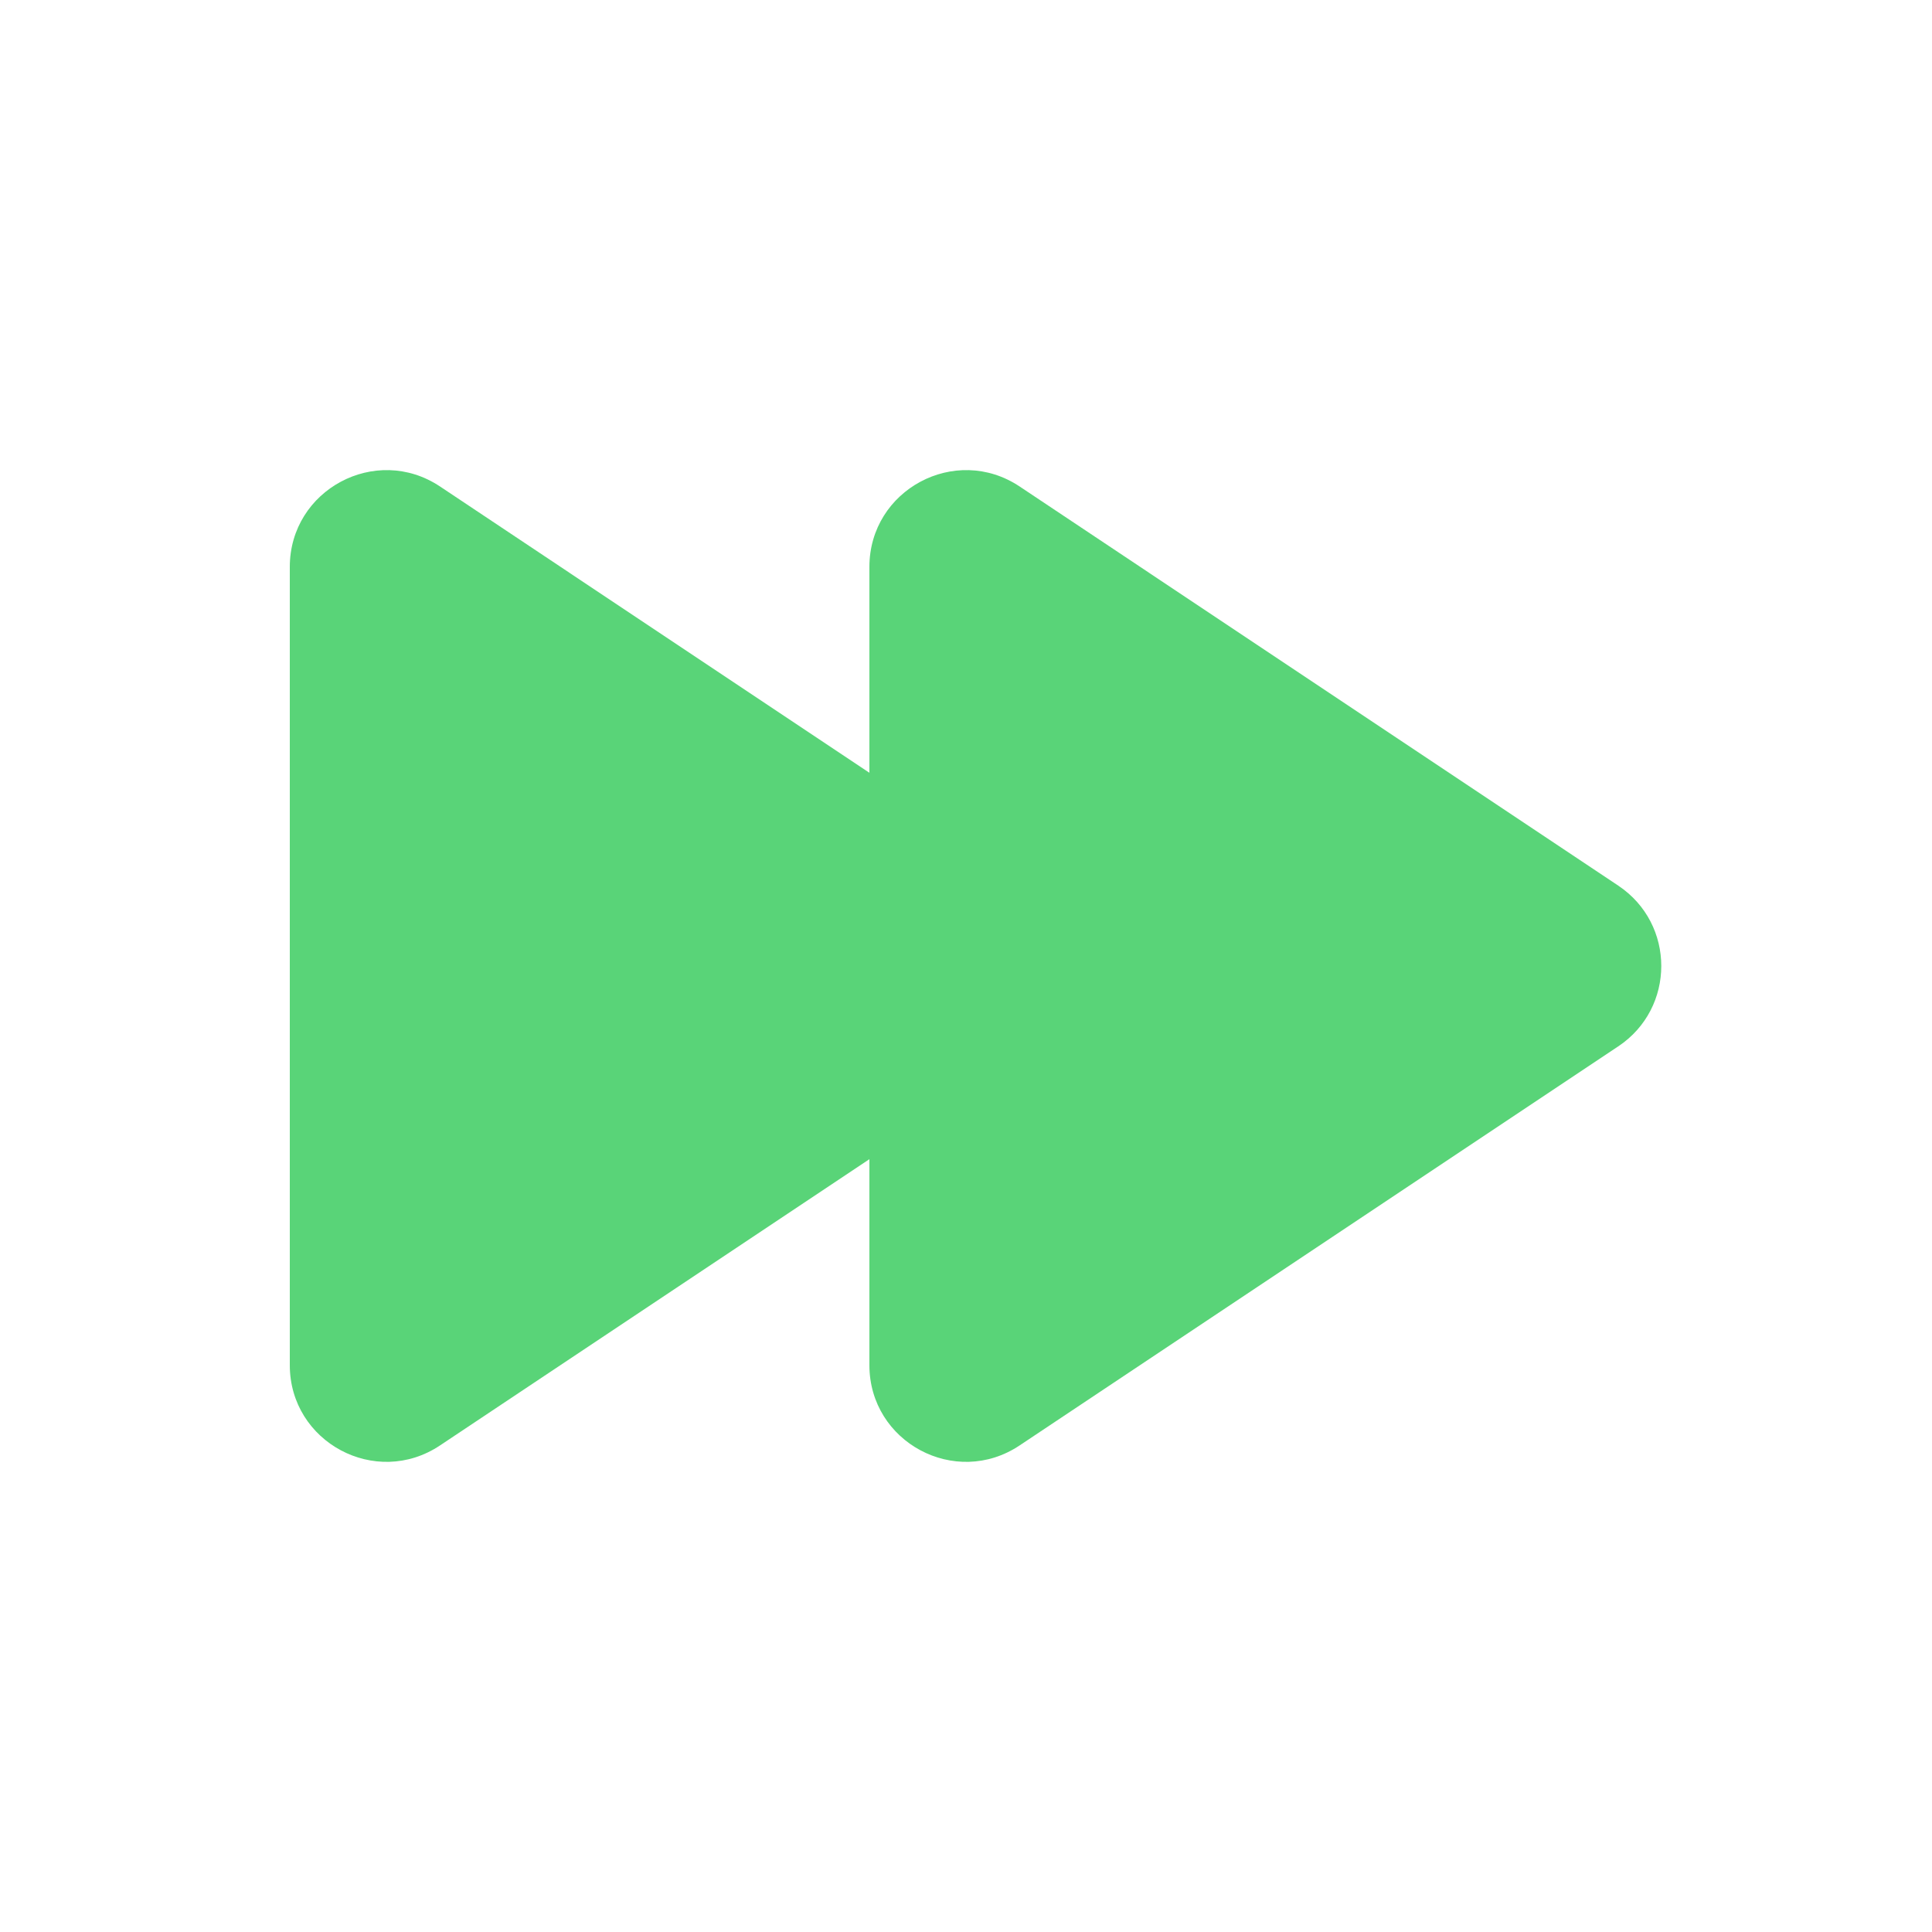
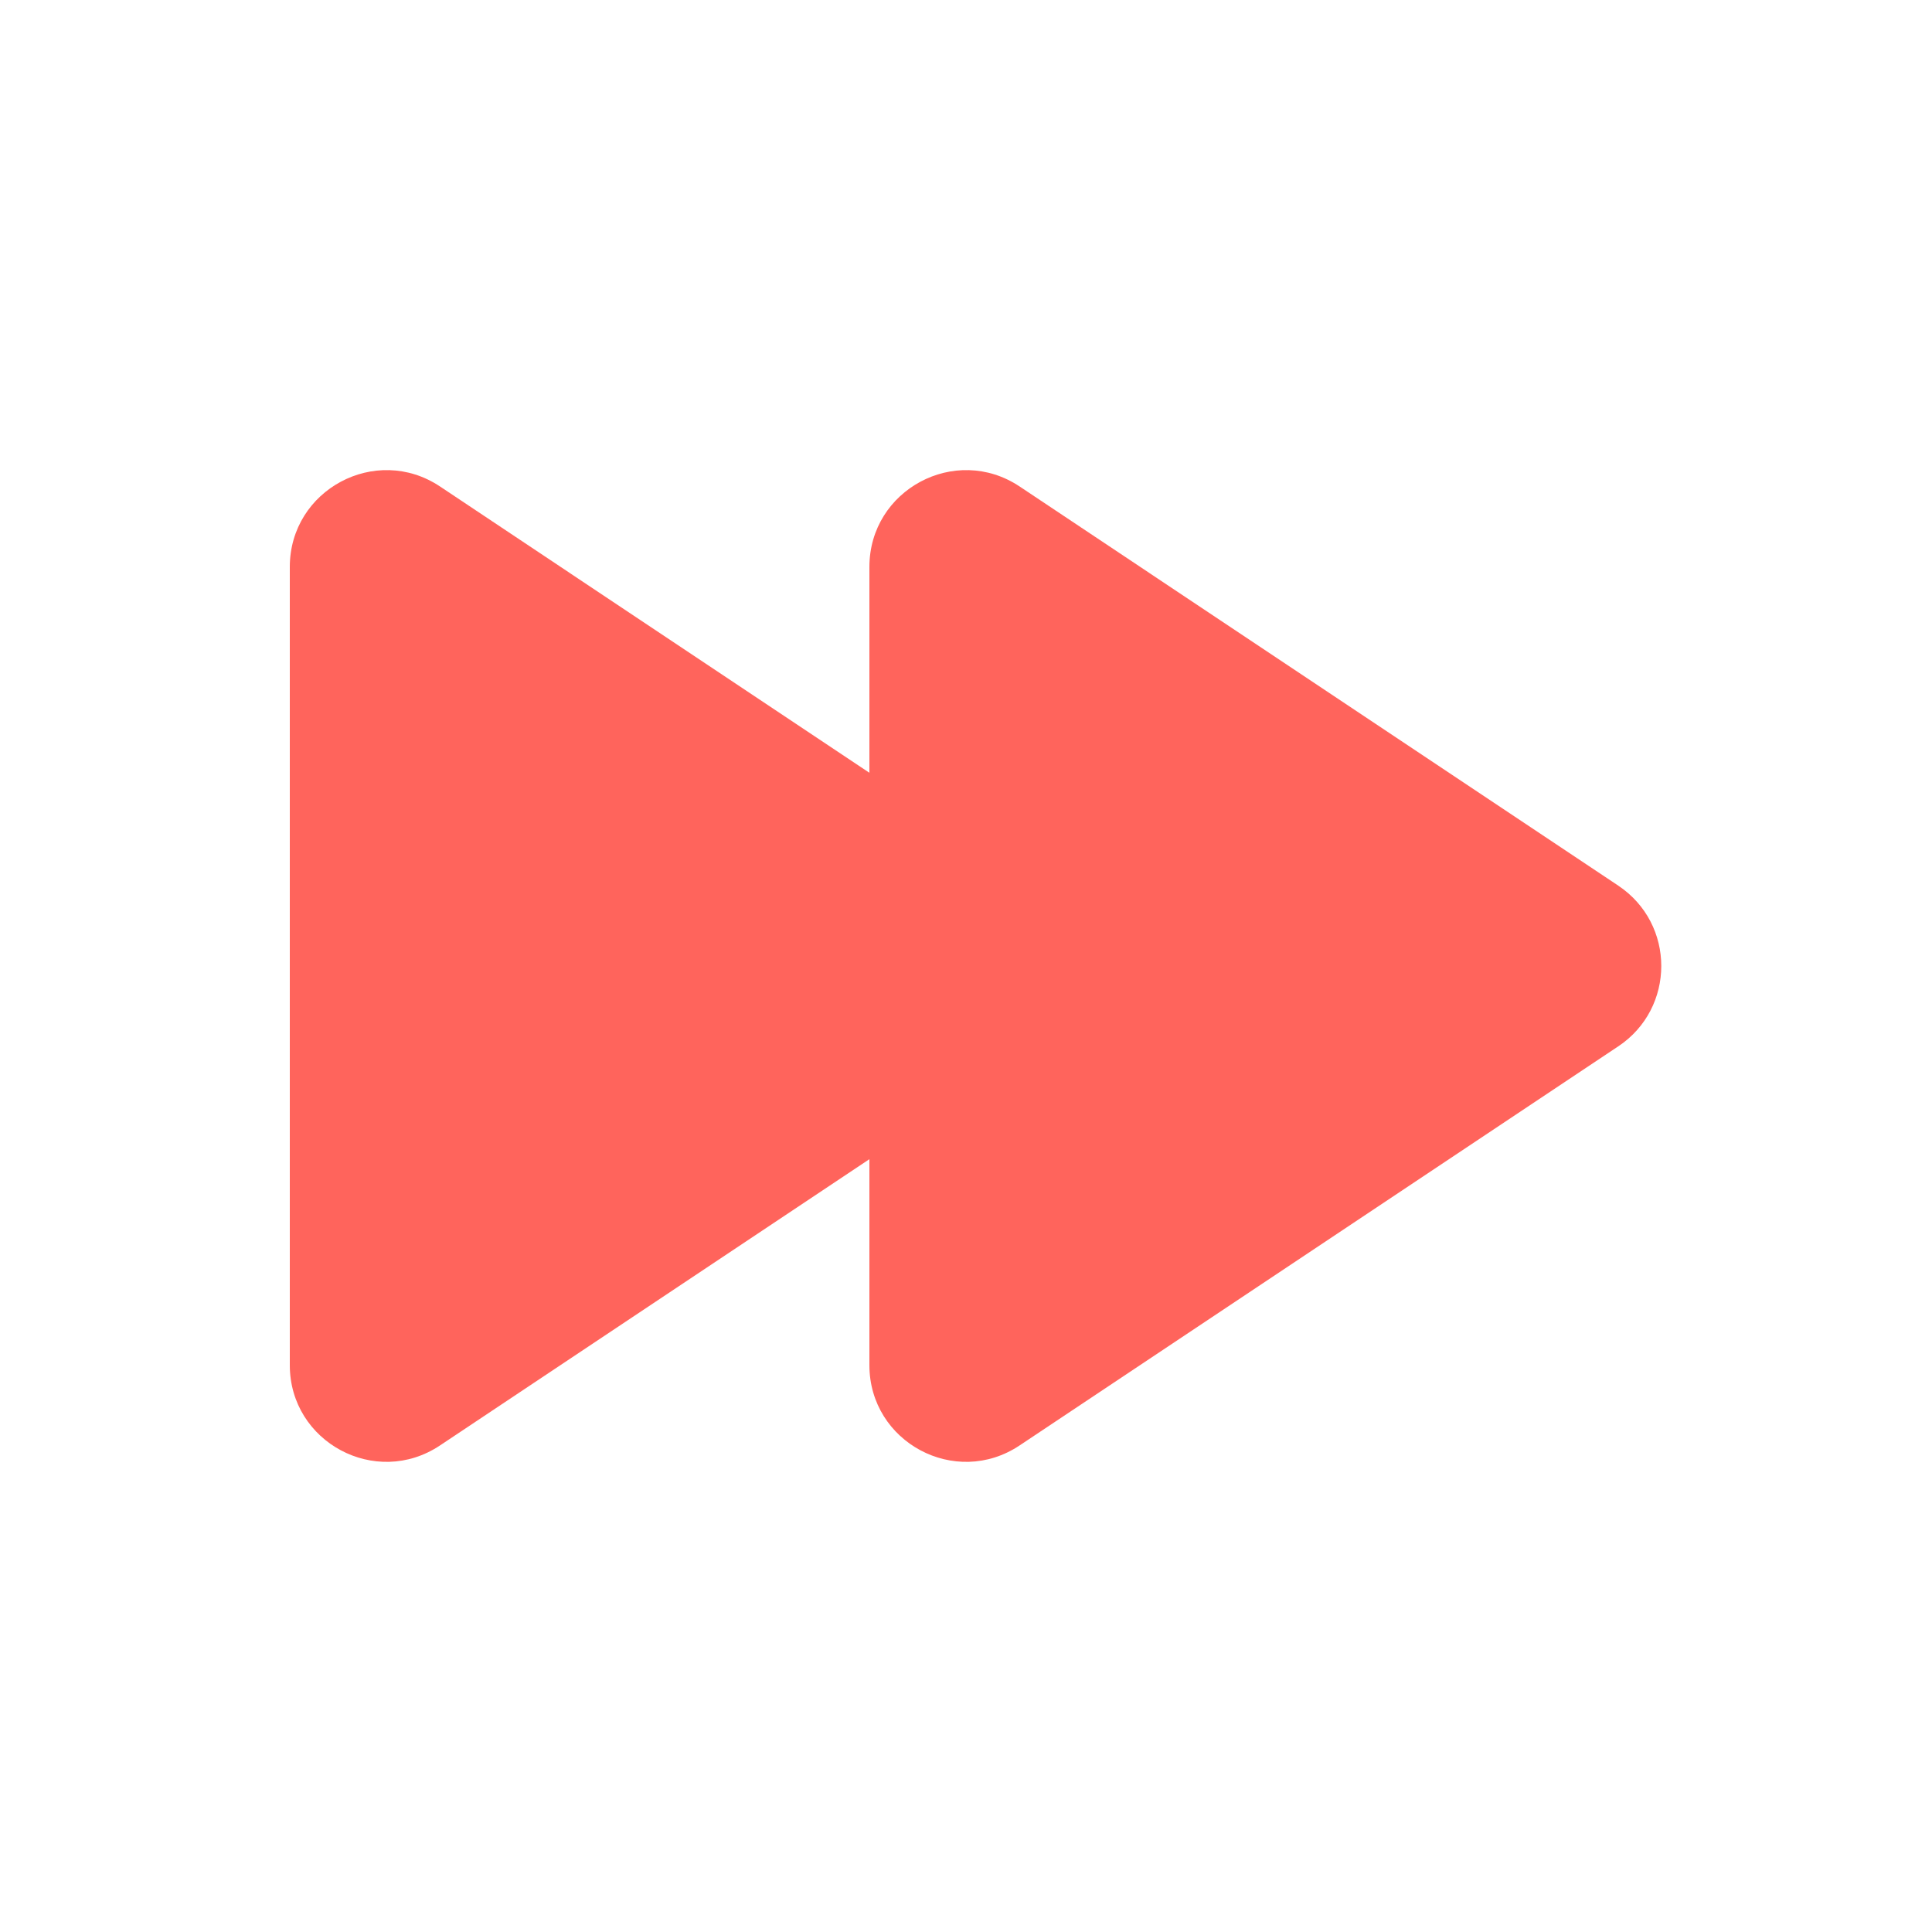
<svg xmlns="http://www.w3.org/2000/svg" width="20" height="20" viewBox="0 0 20 20" fill="none">
-   <path d="M3 5.869C3 5.07 3.89 4.593 4.555 5.036L10.752 9.168C11.346 9.564 11.346 10.436 10.752 10.832L4.555 14.963C3.89 15.407 3 14.93 3 14.132L3 5.869Z" fill="#59D478" />
-   <path d="M9 5.869C9 5.07 9.89 4.593 10.555 5.036L16.752 9.168C17.346 9.564 17.346 10.436 16.752 10.832L10.555 14.963C9.89 15.407 9 14.93 9 14.132L9 5.869Z" fill="#59D478" />
+   <path d="M3 5.869C3 5.07 3.89 4.593 4.555 5.036L10.752 9.168C11.346 9.564 11.346 10.436 10.752 10.832L4.555 14.963C3.89 15.407 3 14.93 3 14.132L3 5.869Z" fill="#FF645C" />
+   <path d="M9 5.869C9 5.07 9.89 4.593 10.555 5.036L16.752 9.168C17.346 9.564 17.346 10.436 16.752 10.832L10.555 14.963C9.89 15.407 9 14.93 9 14.132L9 5.869Z" fill="#FF645C" />
</svg>
